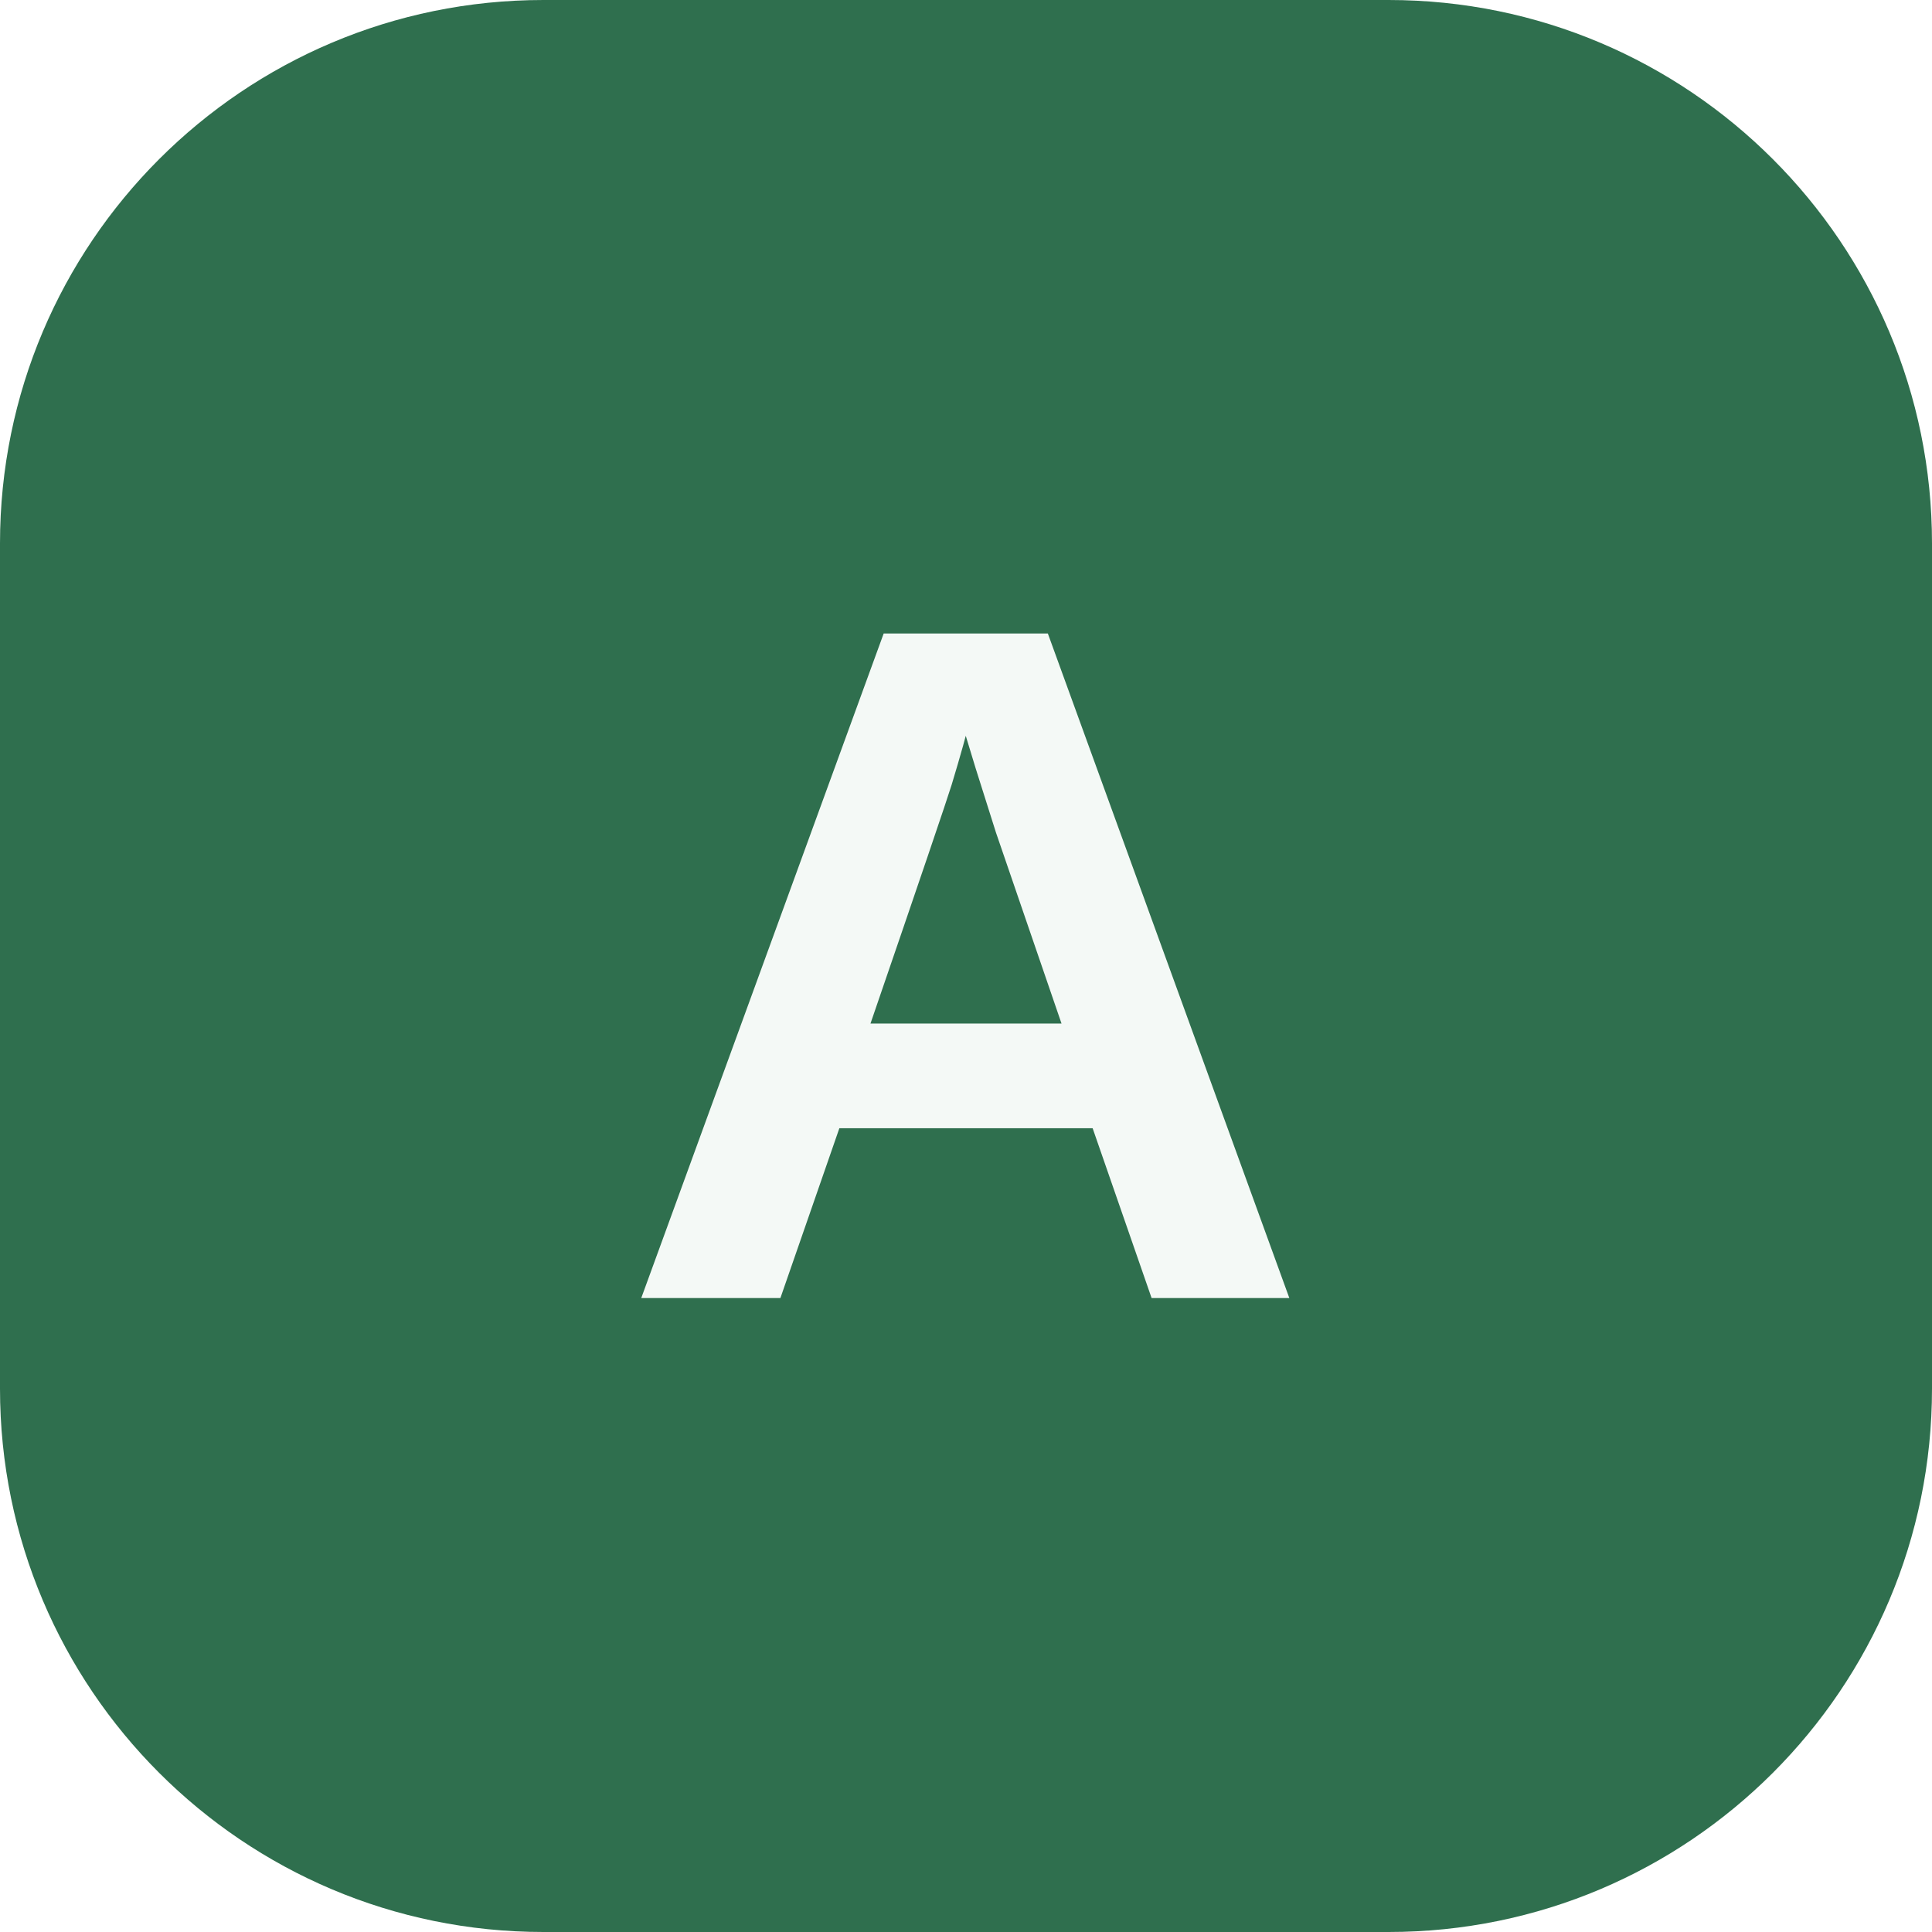
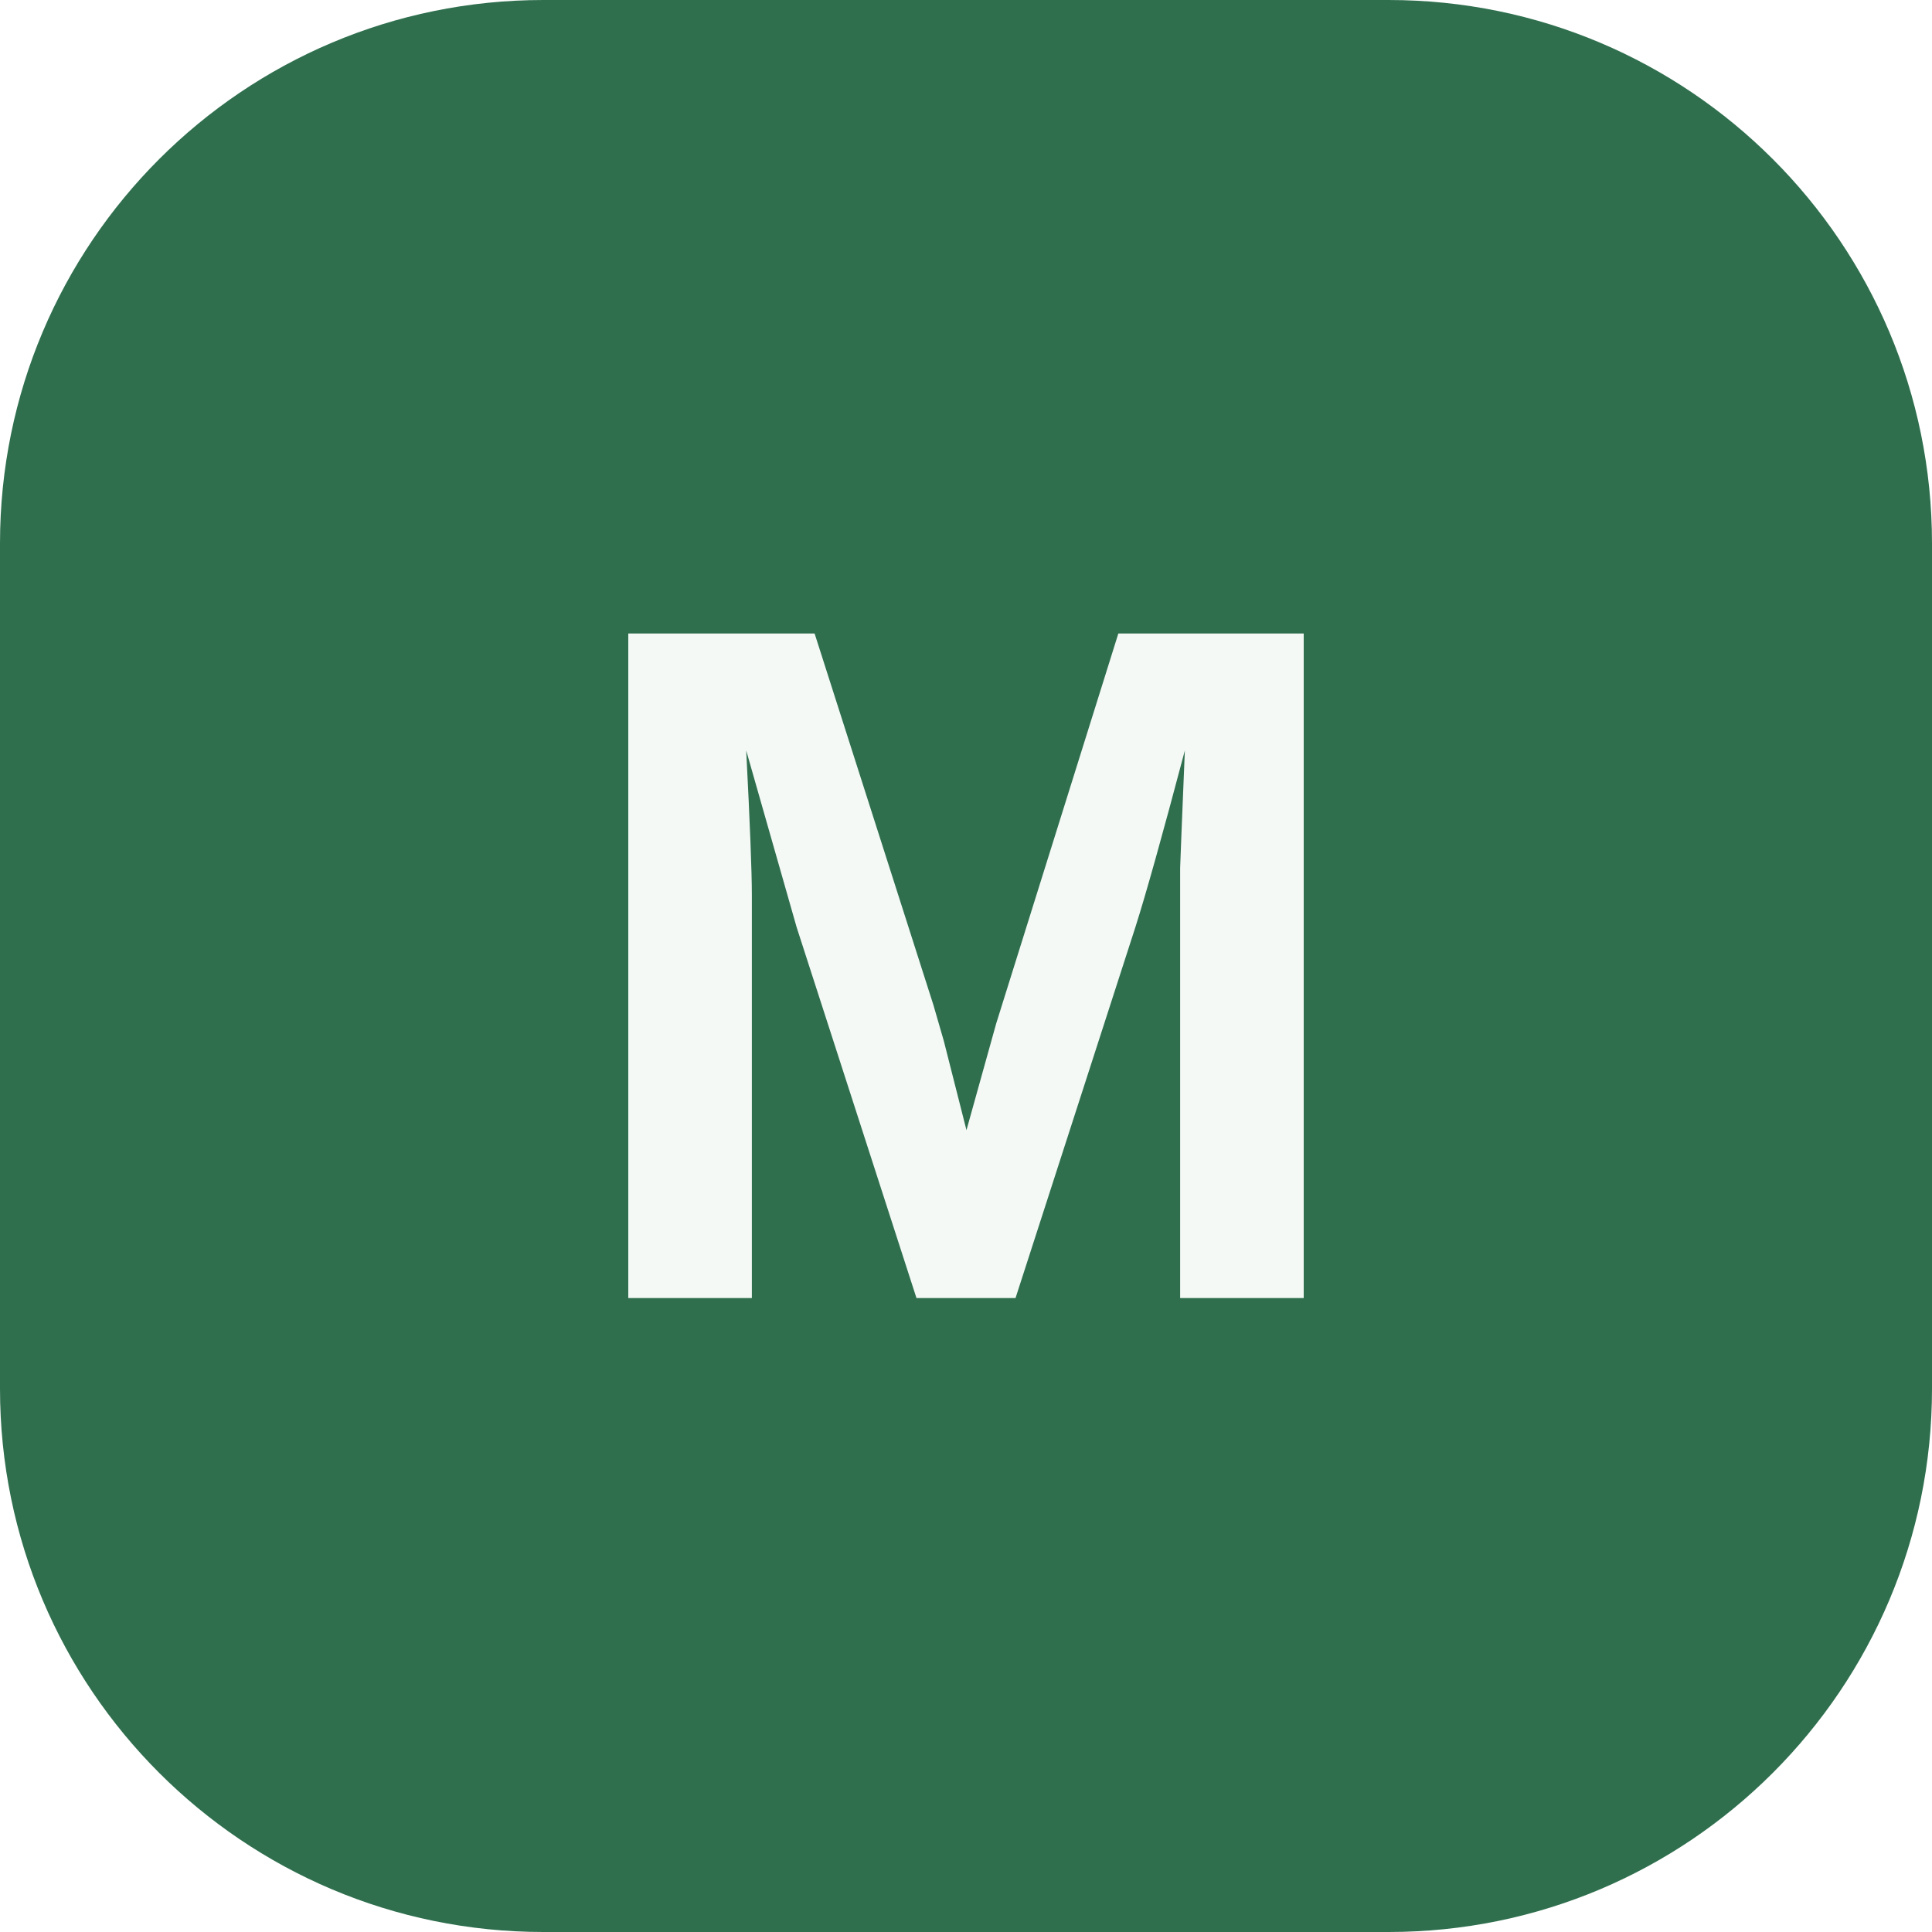
<svg xmlns="http://www.w3.org/2000/svg" viewBox="0 0 64 64">
  <rect width="64" height="64" rx="18" fill="#2F6F4E" />
-   <text x="32" y="43" text-anchor="middle" font-family="Arial, sans-serif" font-size="32" font-weight="700" fill="#F4F9F6">A</text>
+   <text x="32" y="43" text-anchor="middle" font-family="Arial, sans-serif" font-size="32" font-weight="700" fill="#F4F9F6">M</text>
</svg>
